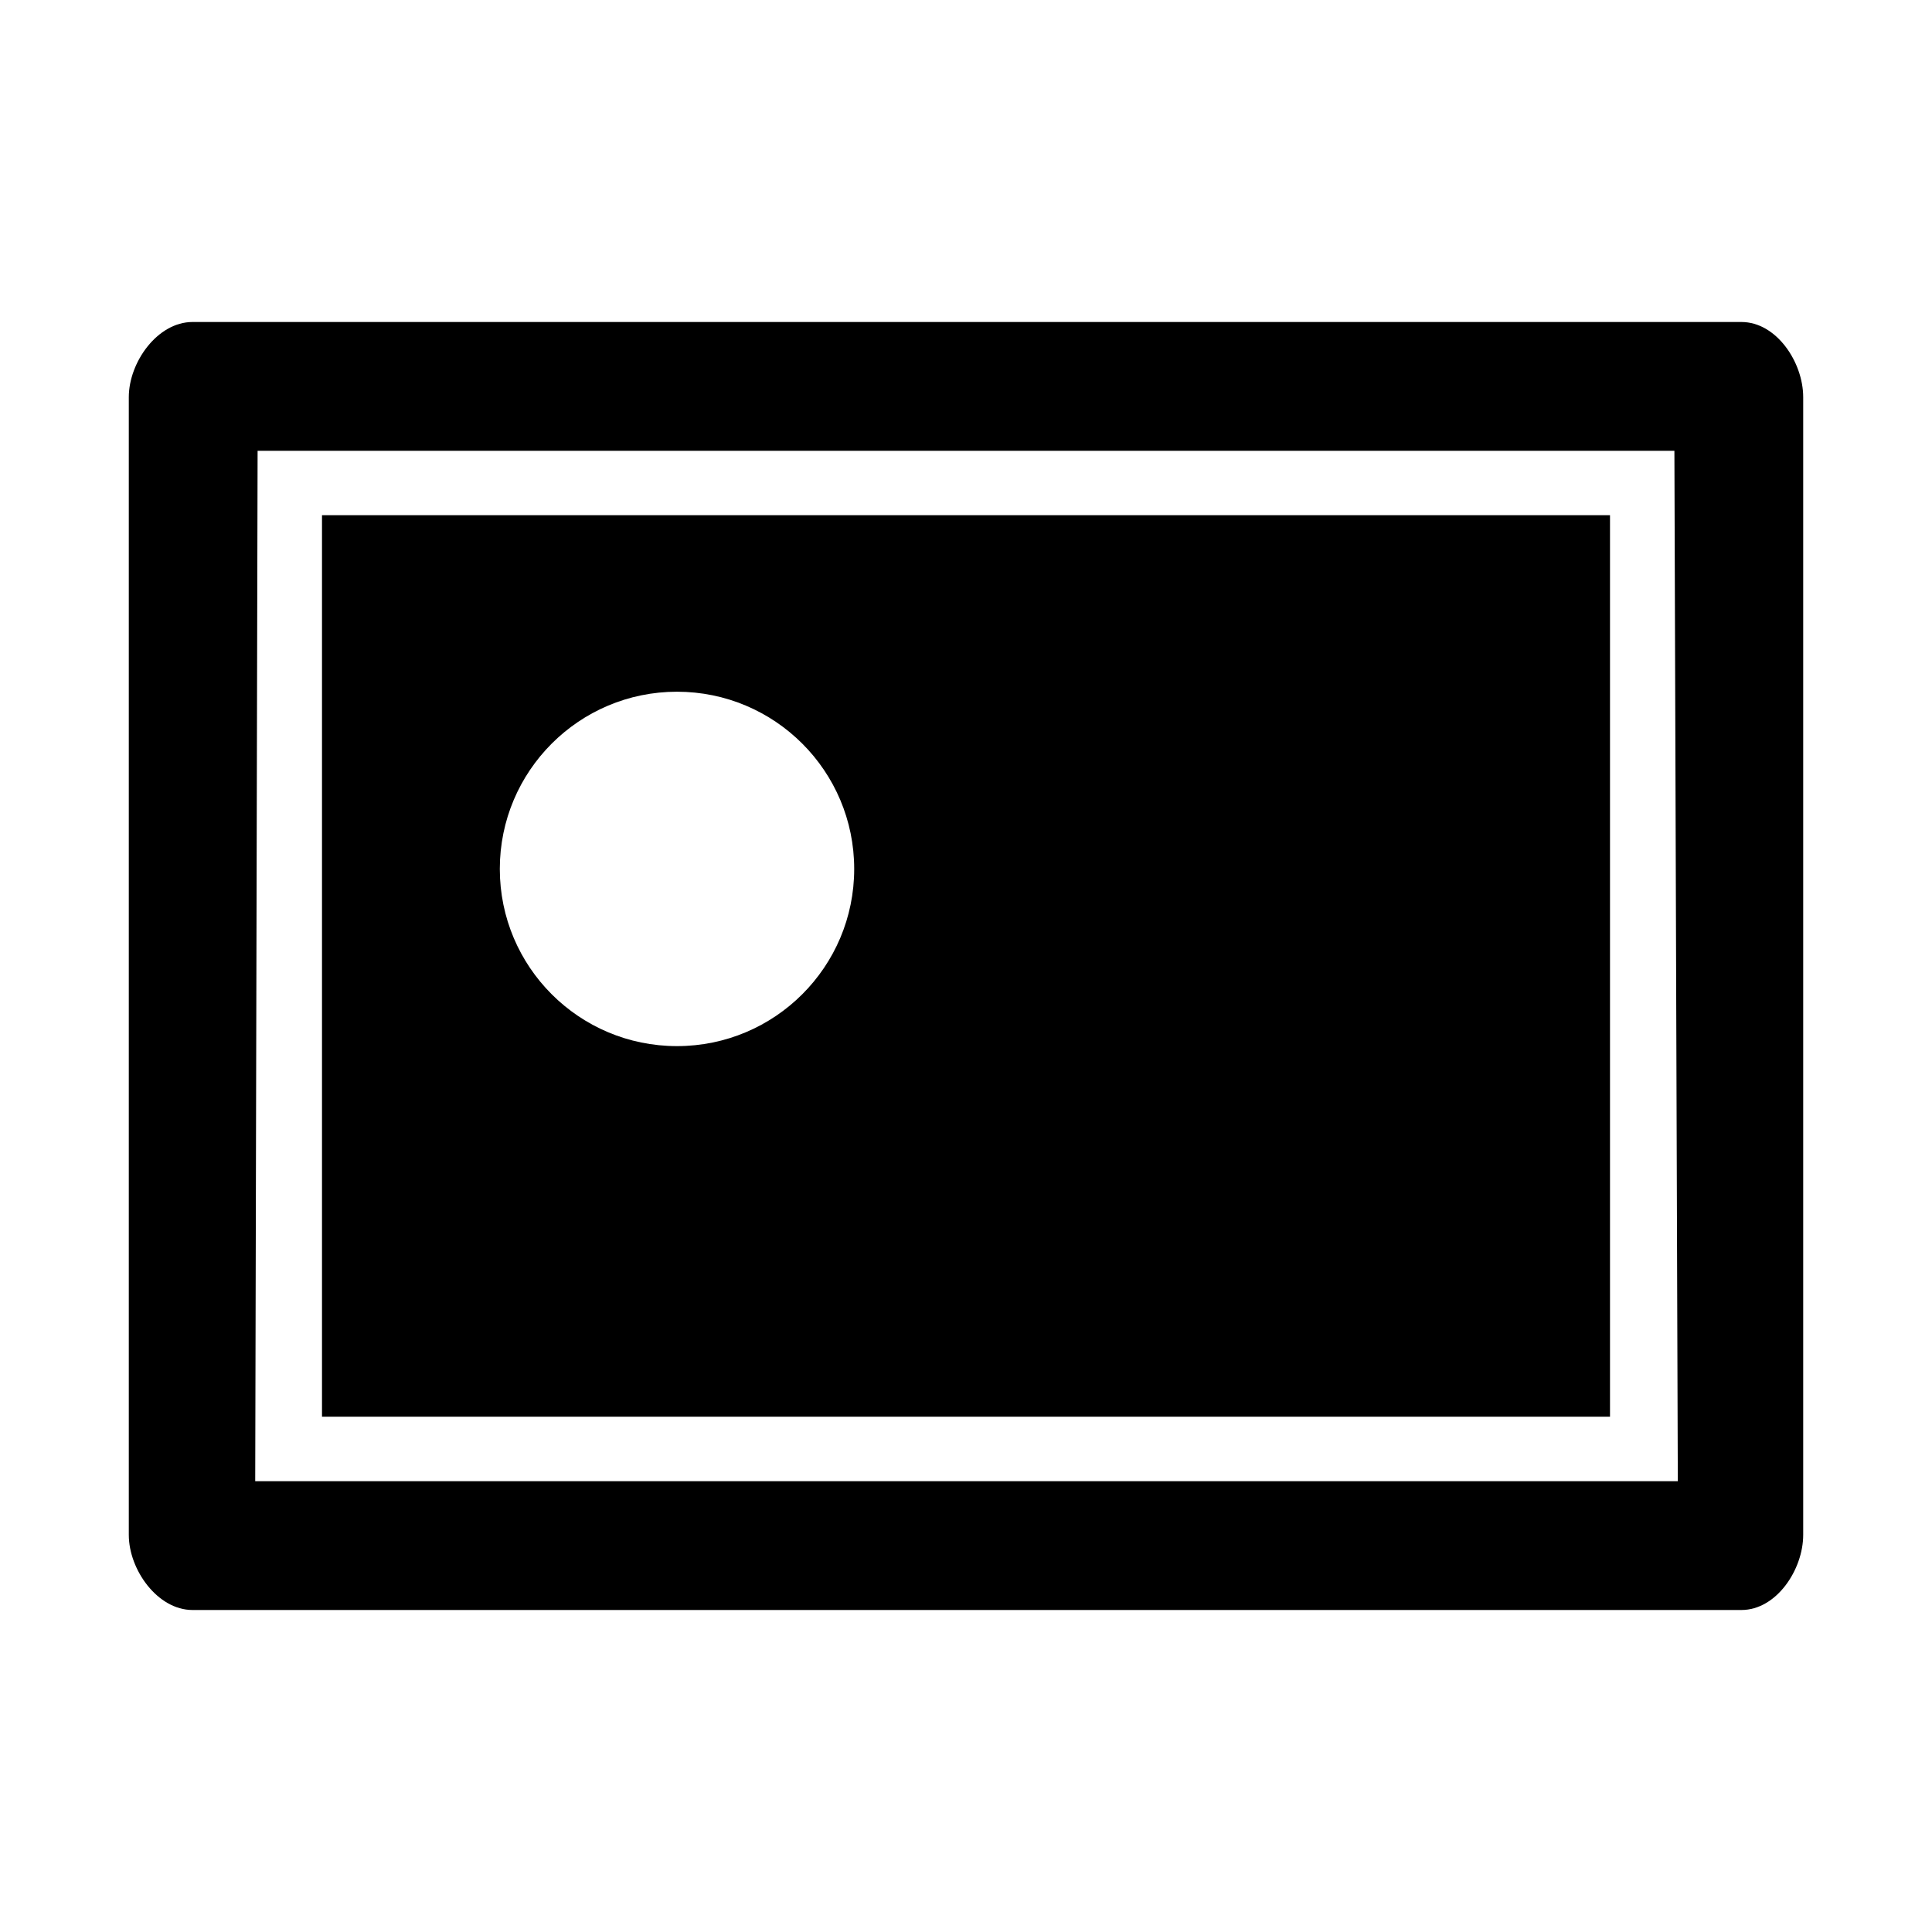
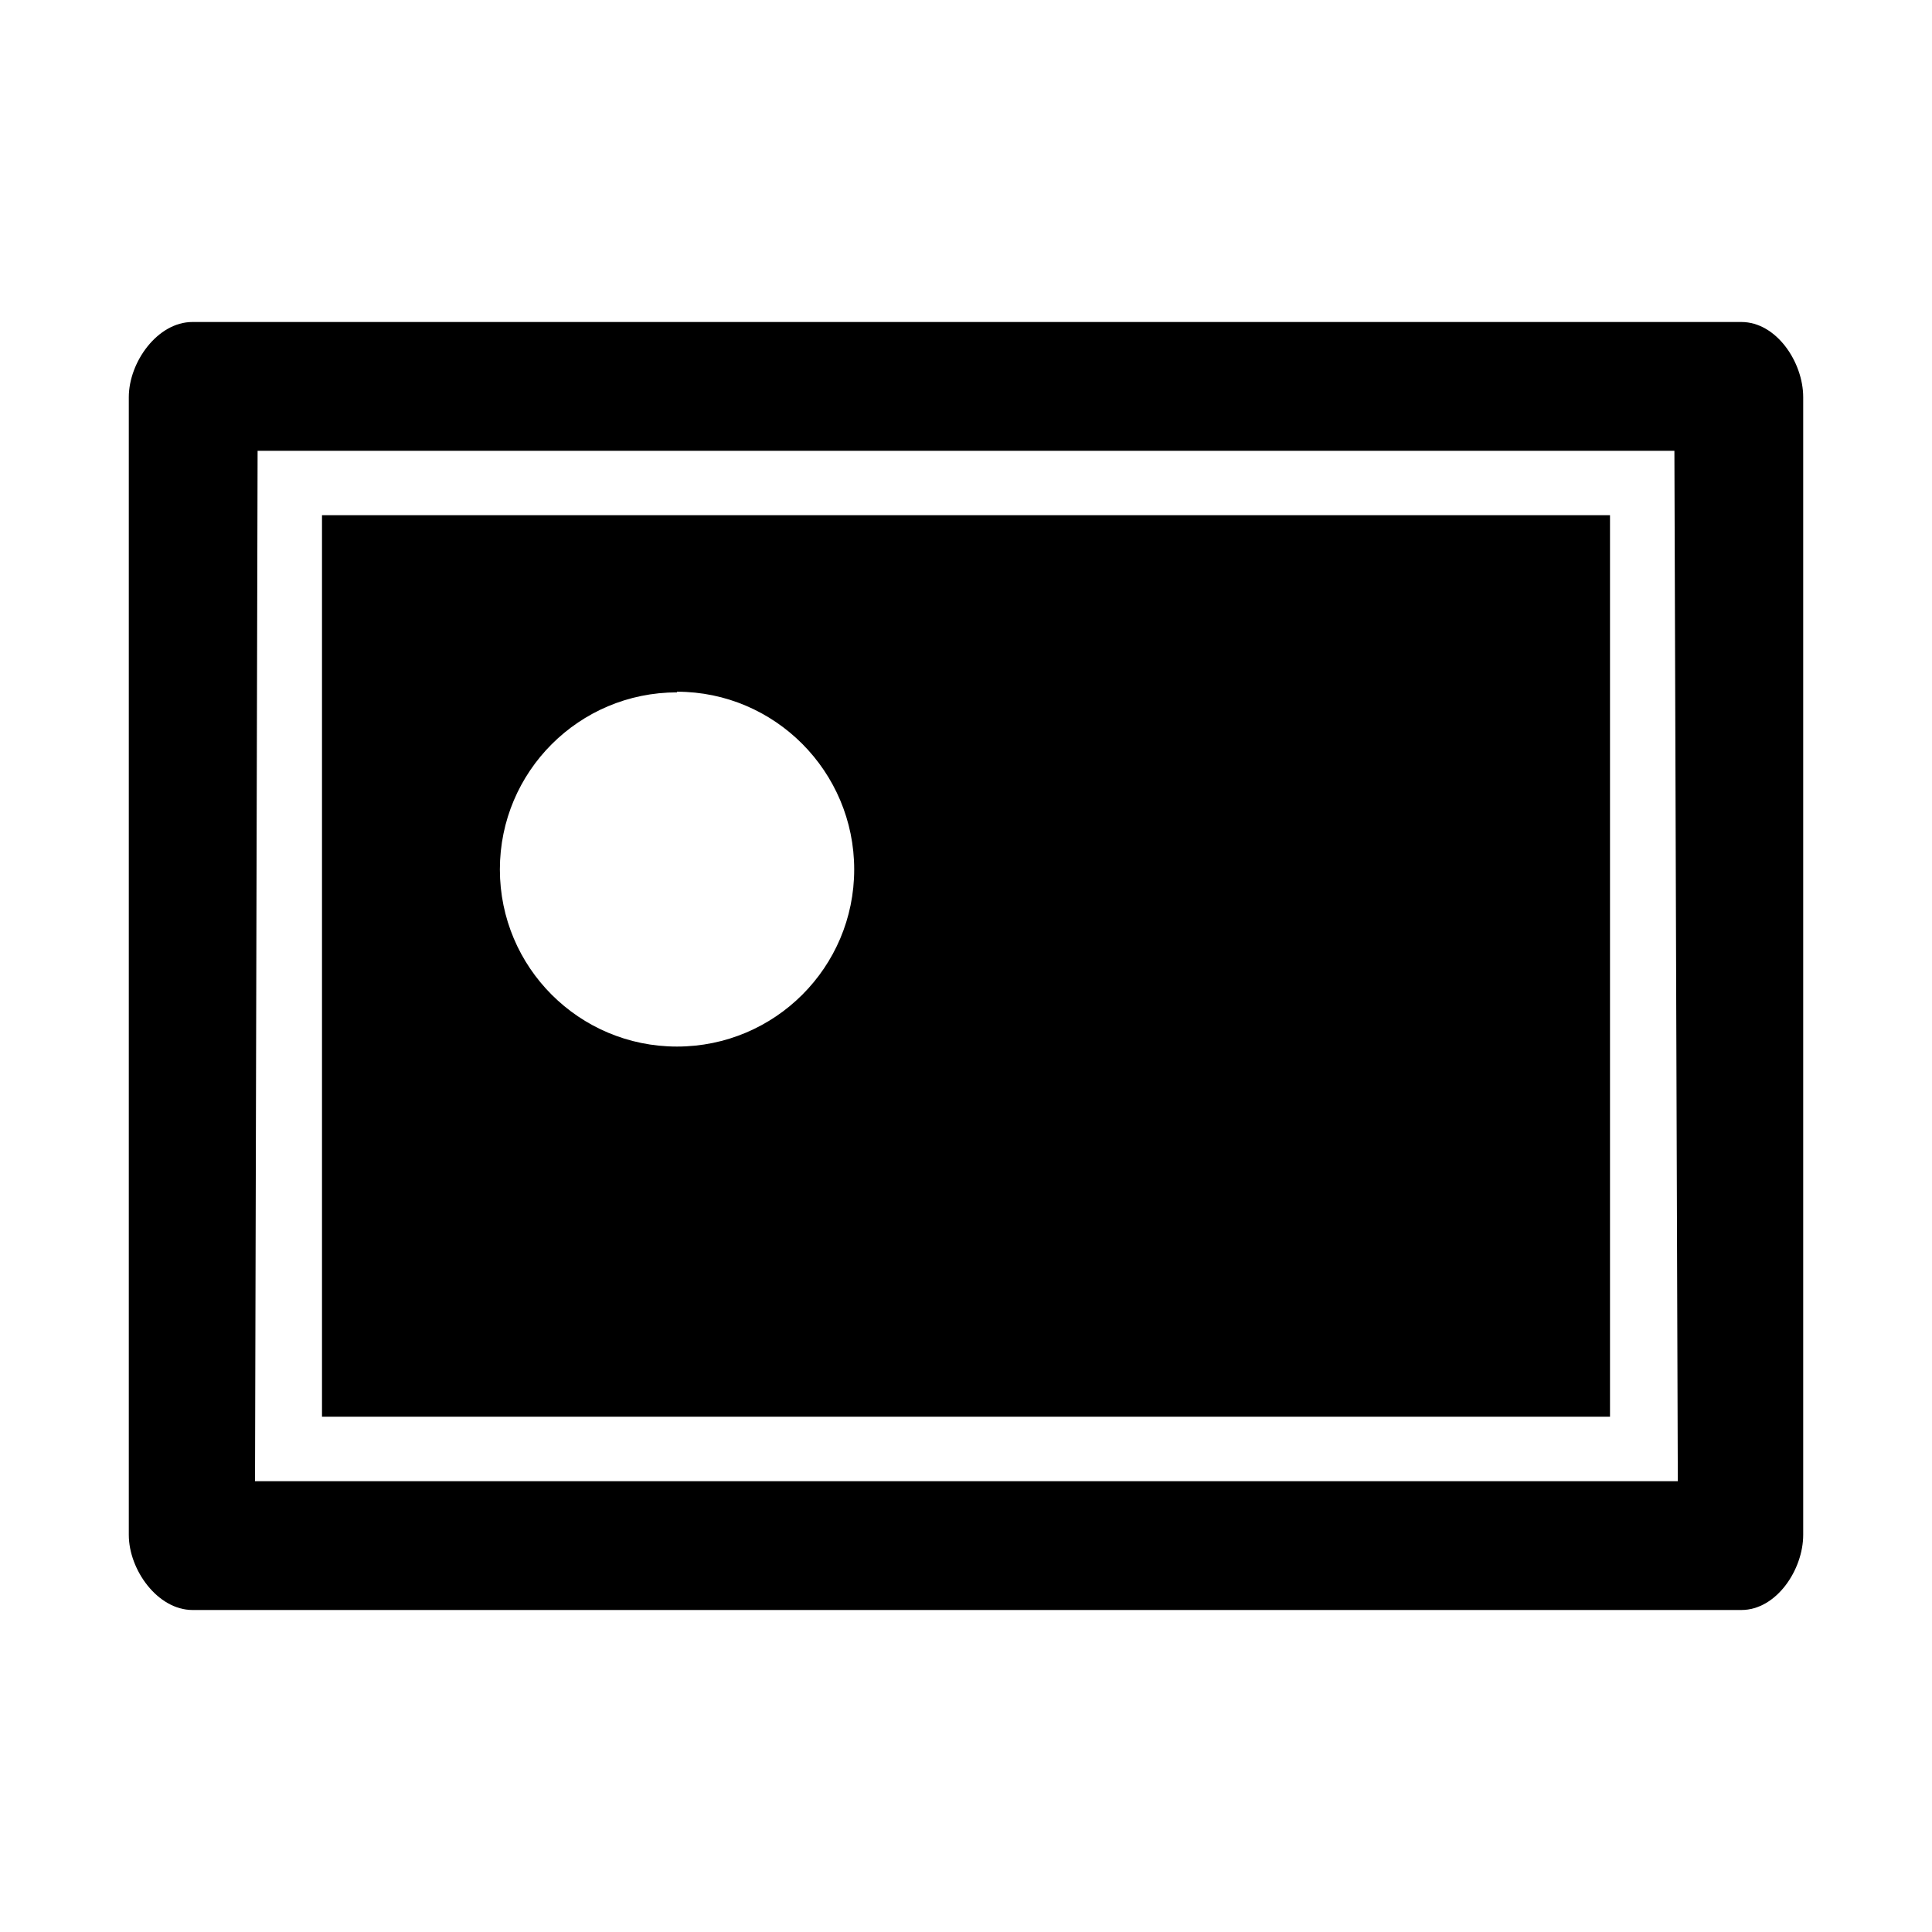
- <svg xmlns="http://www.w3.org/2000/svg" version="1.1" width="30" height="30" viewBox="0 0 30 30">
-   <g>
-     <line stroke-width="1" x1="" y1="" x2="" y2="" stroke="#449FDB" opacity="" />
-   </g>
-   <path d="M5 21.998h20v-13.998h-20v13.998zM10.512 10.741c1.52 0 2.752 1.232 2.752 2.752s-1.232 2.751-2.752 2.751-2.751-1.231-2.751-2.751 1.232-2.752 2.751-2.752zM27.041 5h-24.052c-0.543 0-0.989 0.624-0.989 1.167v17.667c0 0.54 0.446 1.166 0.989 1.166h24.052c0.543 0 0.959-0.626 0.959-1.167v-17.666c0-0.543-0.416-1.167-0.959-1.167zM3.963 23l0.037-16h22l0.053 16h-22.090z" fill="#000000" />
+ <svg xmlns="http://www.w3.org/2000/svg" version="1.1" width="30" height="30" viewBox="0 0 30 30" id="svg2">
+   <defs id="defs8" />
+   <path d="M 5,21.998 H 25 V 8 H 5 v 13.998 z m 5.512,-11.257 c 1.52,0 2.752,1.24 2.752,2.76 0,1.52 -1.232,2.75 -2.752,2.75 -1.52,0 -2.75,-1.23 -2.75,-2.75 0,-1.52 1.23,-2.75 2.75,-2.75 z M 27.042,5 H 2.988 C 2.445,5 2,5.624 2,6.167 V 23.834 C 2,24.374 2.446,25 2.99,25 H 27.04 C 27.584,25 28,24.374 28,23.833 V 6.167 C 28,5.624 27.584,5 27.04,5 z M 3.96,23 4,7 h 22 l 0.053,16 H 3.963 z" id="path4" />
</svg>
